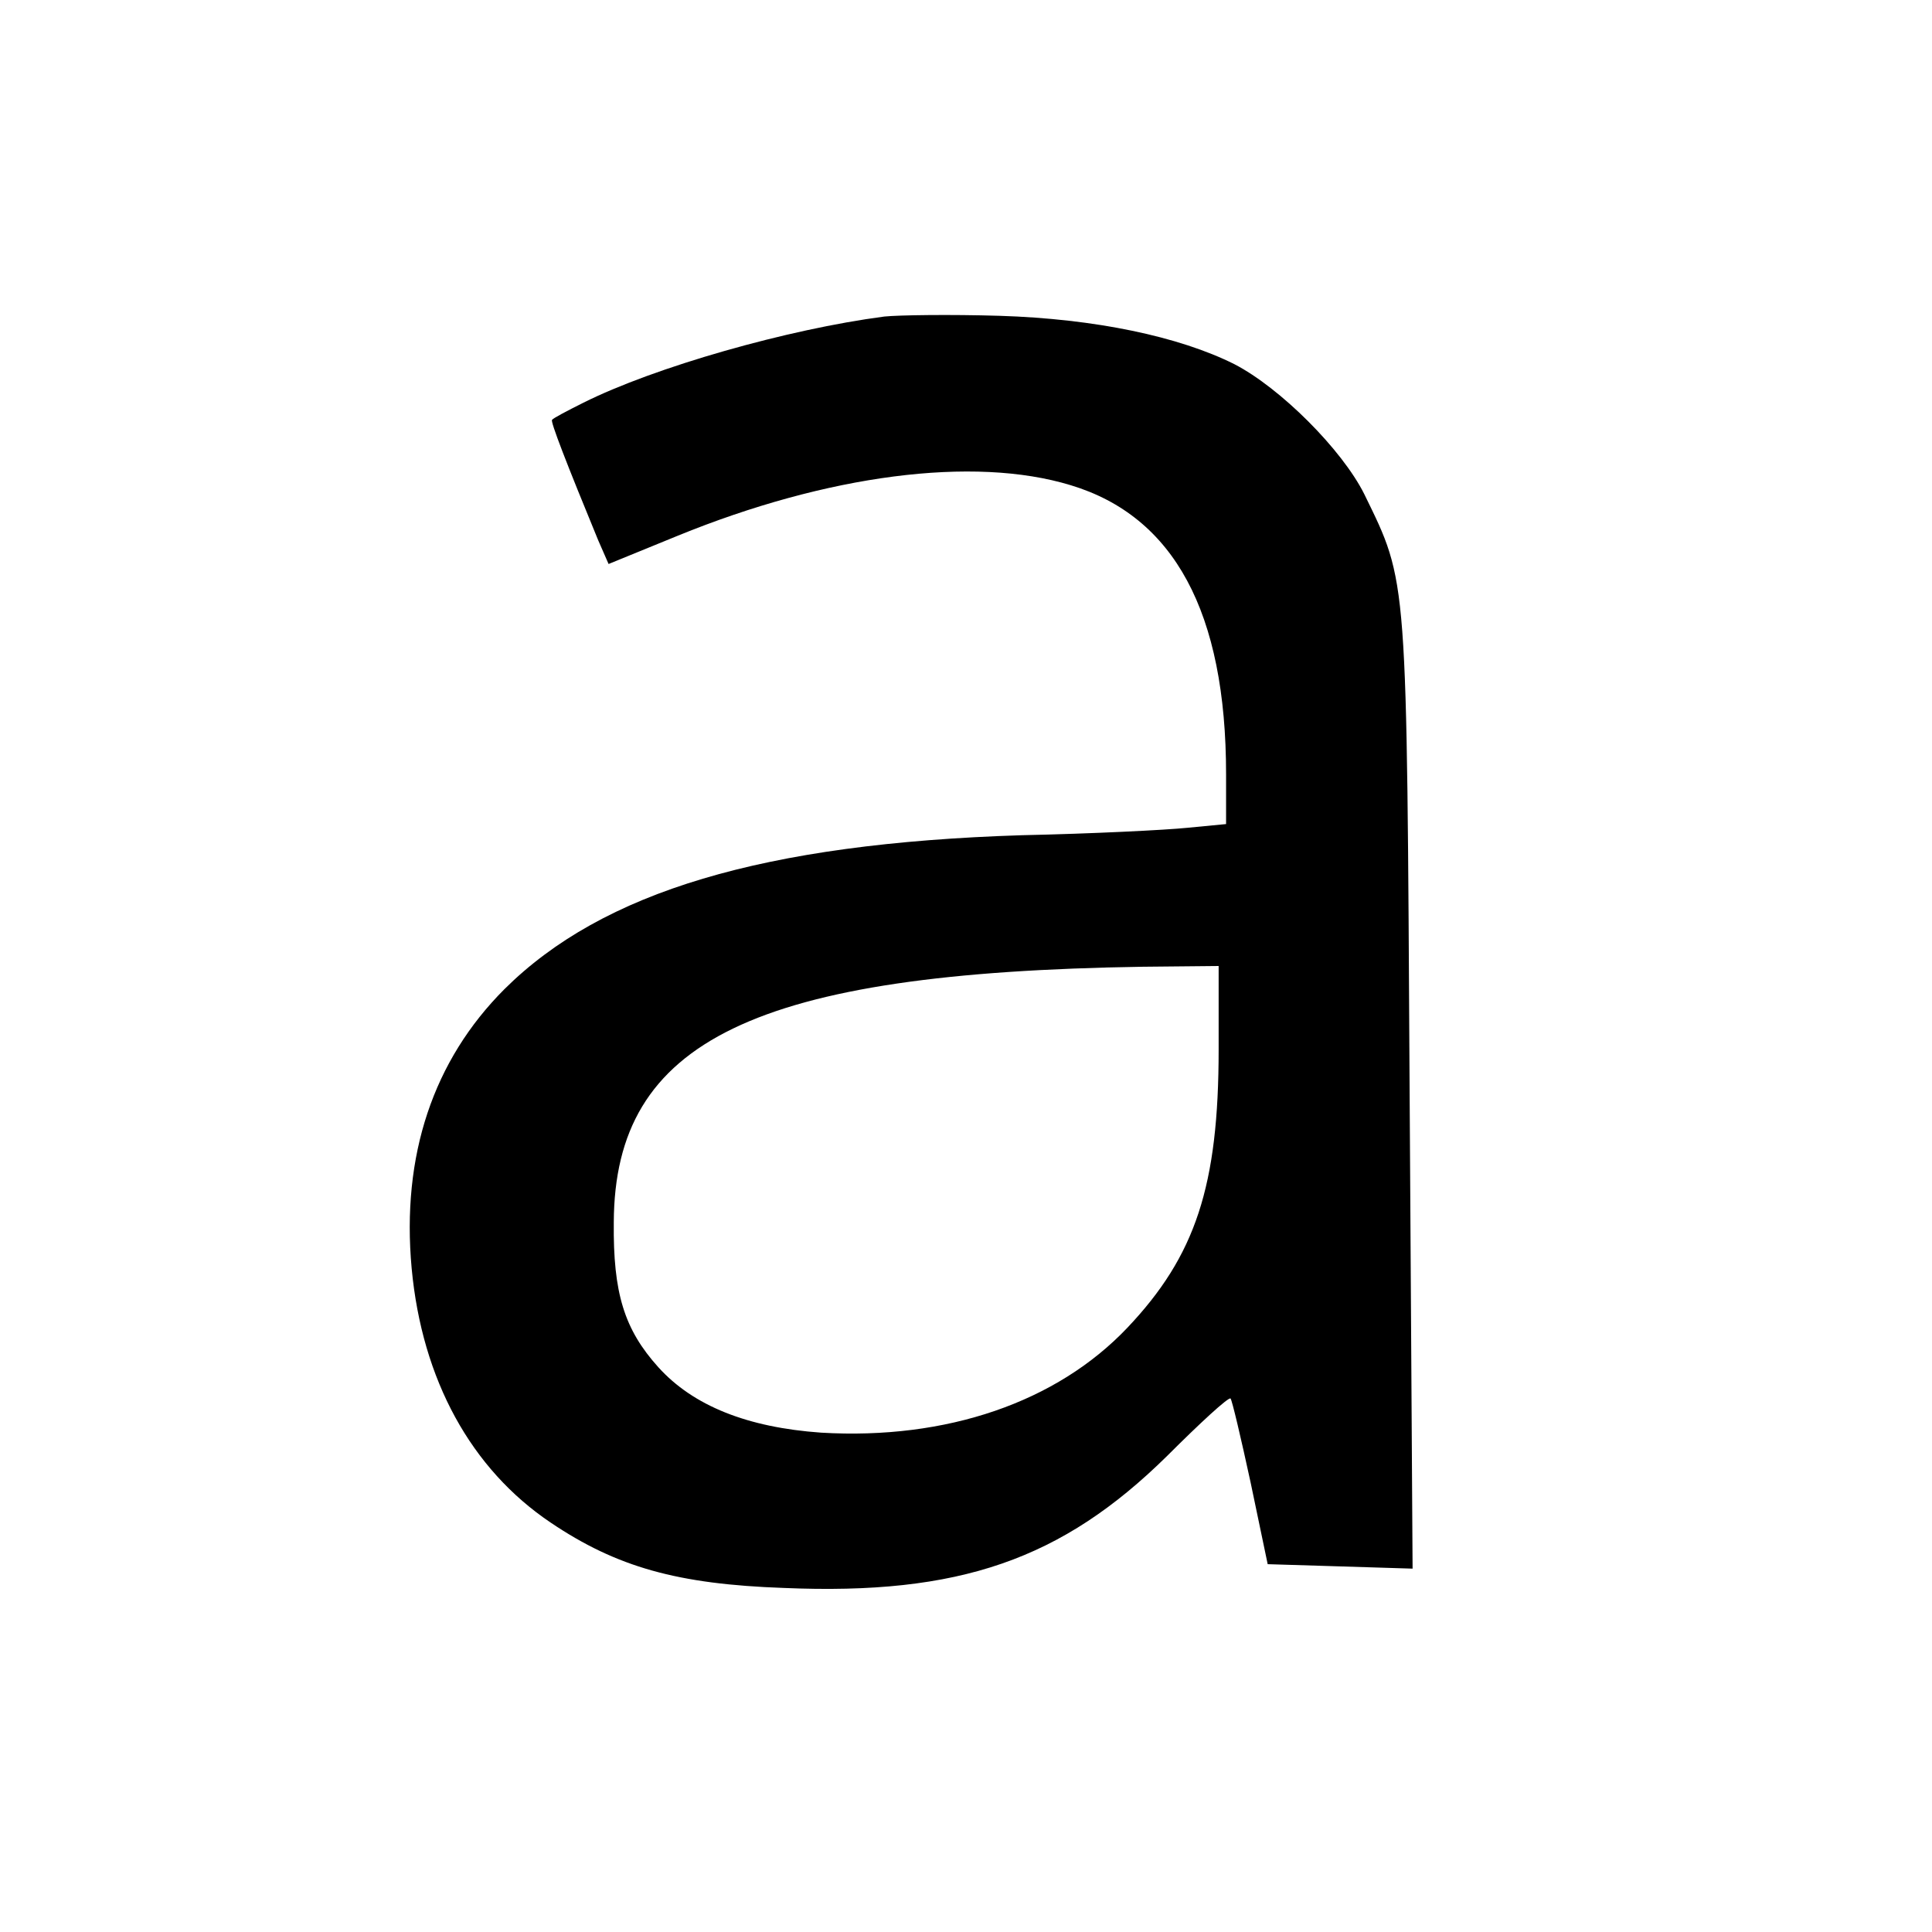
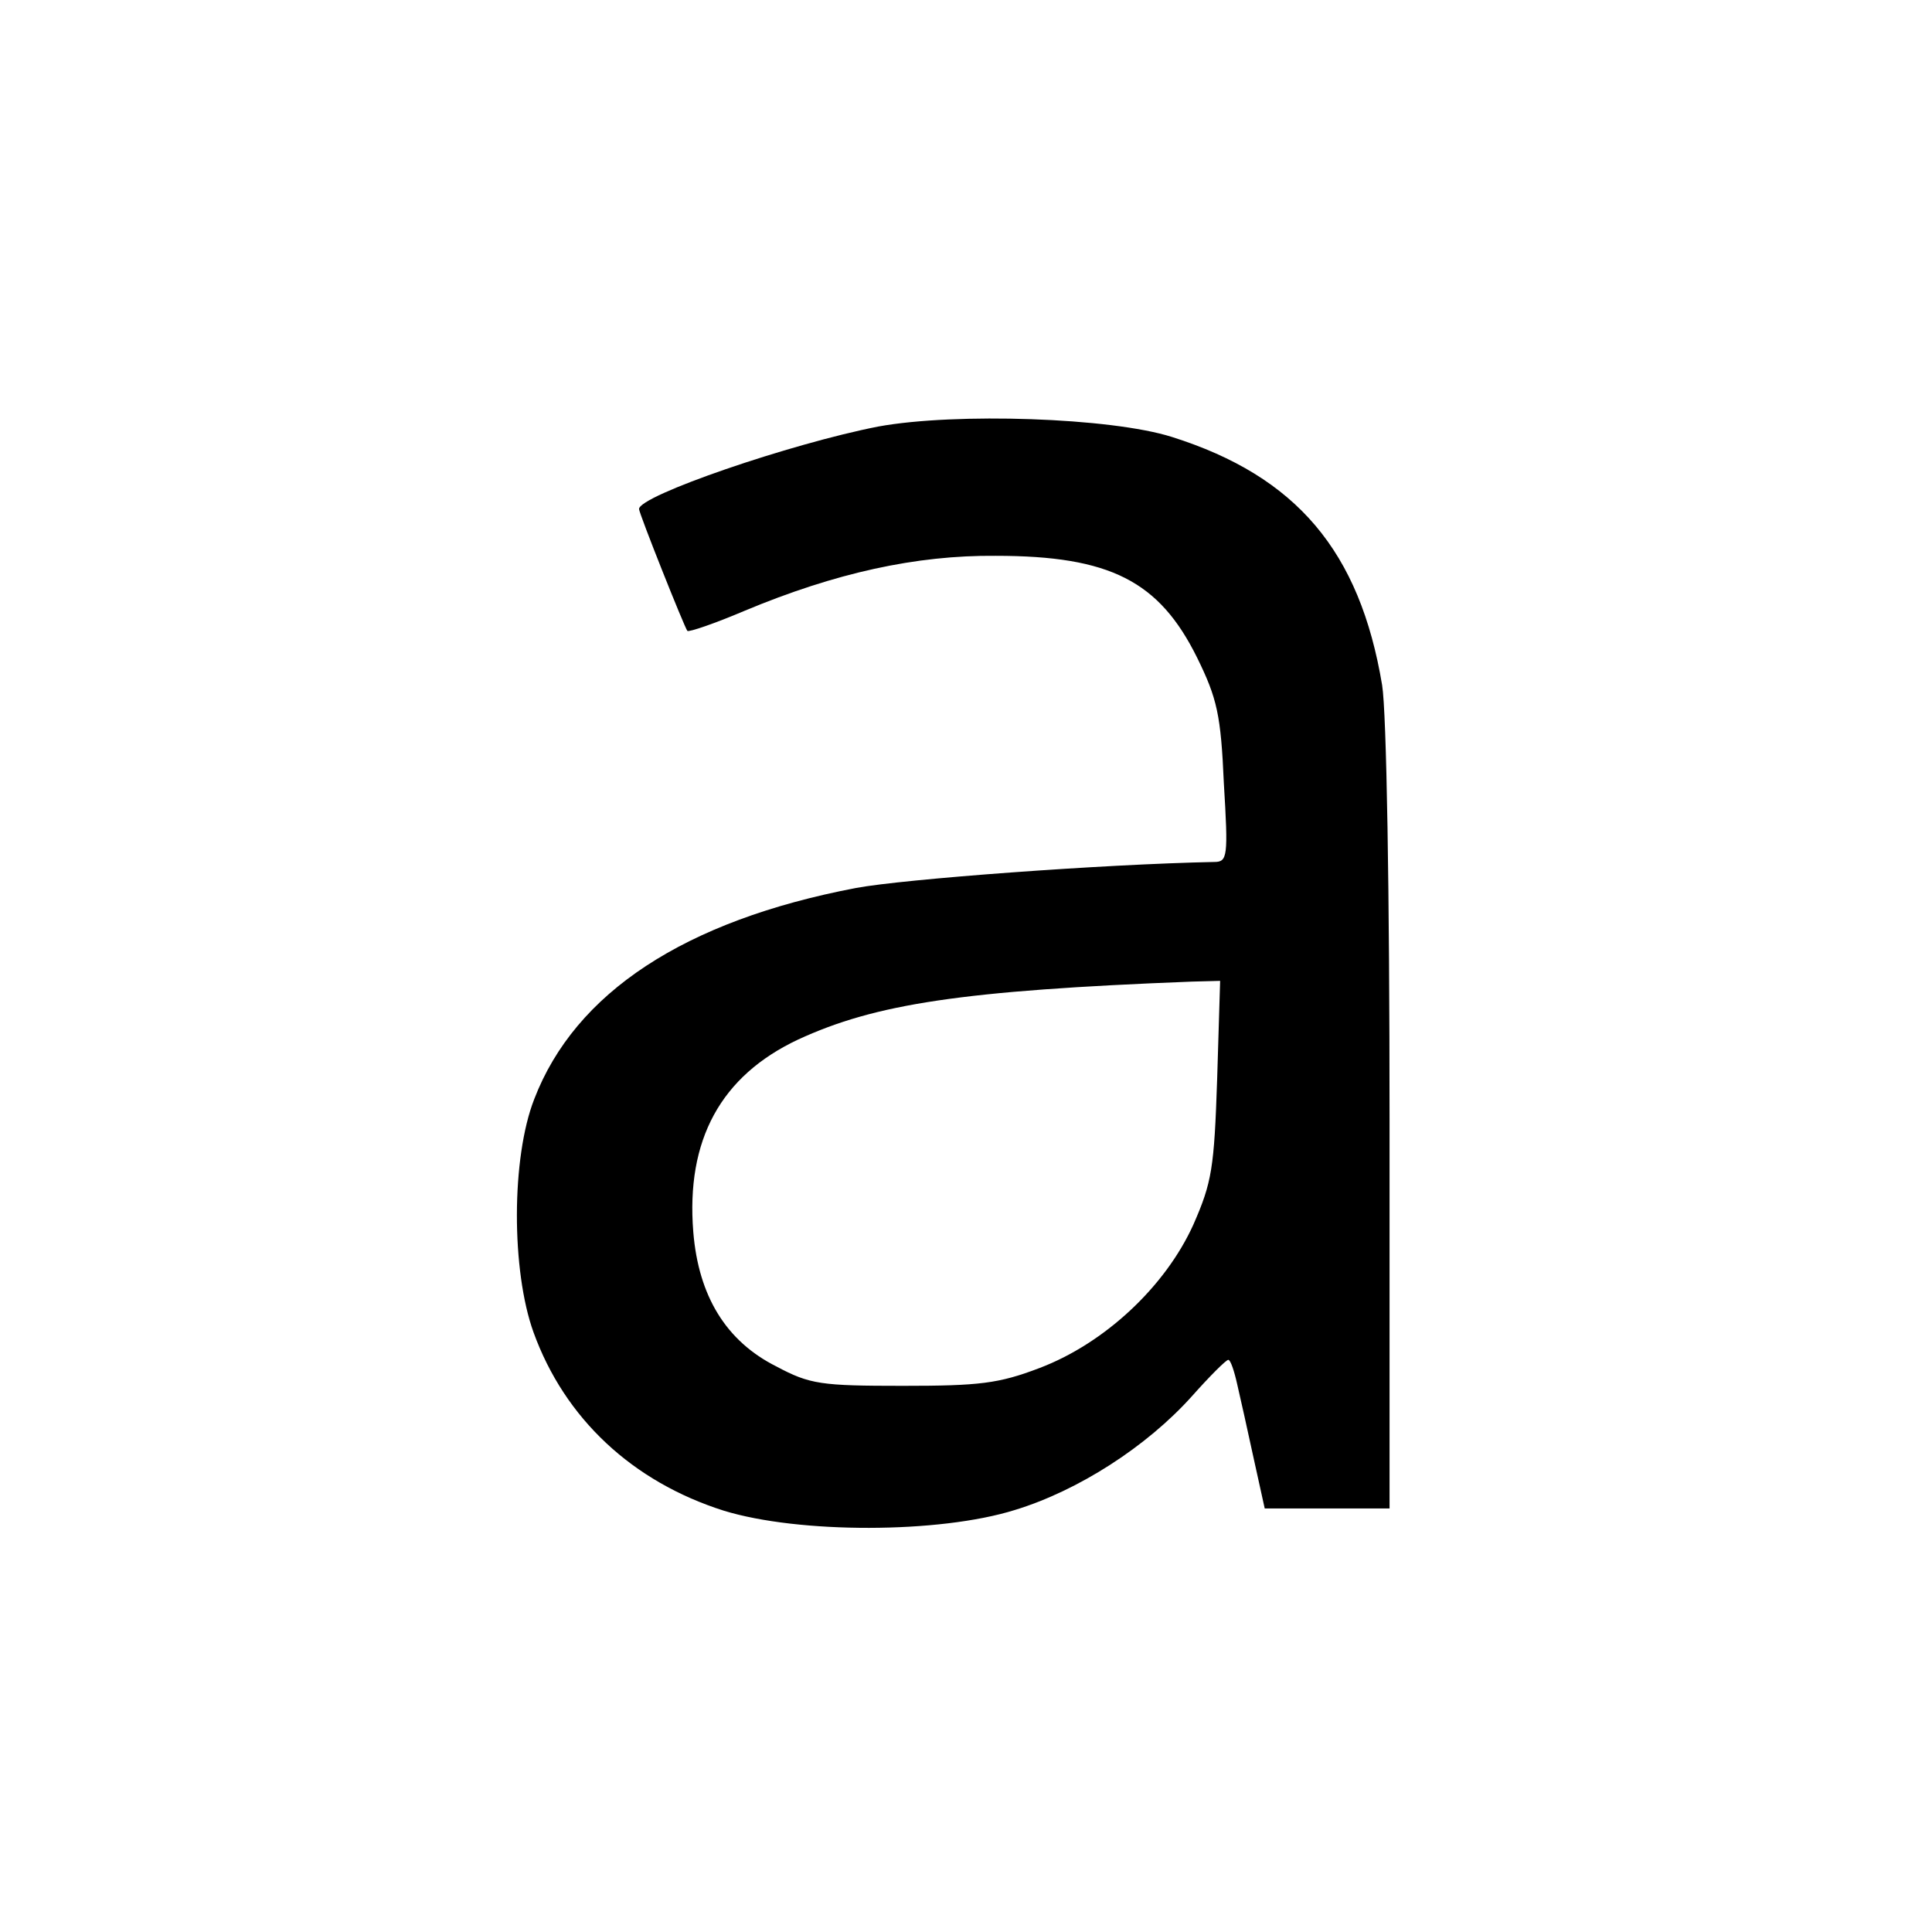
<svg xmlns="http://www.w3.org/2000/svg" version="1.0" width="260pt" height="260pt" viewBox="0 0 260 260" preserveAspectRatio="xMidYMid meet">
  <g transform="translate(0,260) scale(0.1,-0.1)" fill="#000000" stroke="none">
-     <path d="M1190 2174 c-130 -17 -309 -68 -405 -116 -22 -11 -41 -21 -42 -23 -3 -1 20 -60 62 -162 l14 -32 93 38 c201 82 398 108 529 68 139 -42 209 -171 209 -389 l0 -67 -52 -5 c-29 -3 -129 -8 -223 -10 -348 -11 -564 -76 -696 -207 -96 -96 -139 -224 -125 -376 14 -150 80 -270 187 -342 89 -60 171 -83 314 -88 236 -10 374 38 516 178 44 44 82 79 85 77 2 -2 14 -53 27 -113 l23 -110 98 -3 97 -3 -4 643 c-4 699 -2 682 -61 803 -30 60 -113 143 -175 175 -74 37 -187 61 -316 65 -66 2 -136 1 -155 -1z m450 -986 c0 -184 -31 -278 -123 -375 -95 -100 -243 -151 -412 -141 -99 7 -172 36 -219 88 -46 51 -61 100 -60 195 1 245 190 336 712 344 l102 1 0 -112z" />
+     <path d="M1182 2026 c-118 -23 -322 -93 -322 -111 0 -6 61 -159 65 -164 2 -2 37 10 77 27 122 51 231 75 338 74 154 0 220 -34 271 -137 27 -55 32 -77 36 -169 6 -99 5 -106 -13 -106 -150 -3 -418 -23 -482 -35 -231 -44 -378 -141 -433 -284 -31 -79 -31 -231 -1 -314 42 -116 133 -201 256 -240 101 -31 290 -31 392 1 85 26 177 85 238 153 24 27 46 49 49 49 3 0 8 -15 12 -33 4 -17 14 -62 22 -99 l15 -68 84 0 84 0 0 523 c0 307 -4 548 -10 585 -30 180 -115 281 -283 334 -82 26 -291 33 -395 14z m456 -878 c-4 -120 -7 -139 -32 -196 -38 -84 -120 -160 -207 -193 -55 -21 -81 -24 -184 -24 -110 0 -125 2 -170 26 -68 34 -105 95 -112 181 -10 124 37 210 141 259 104 48 220 66 530 78 l38 1 -4 -132z" />
  </g>
</svg>
